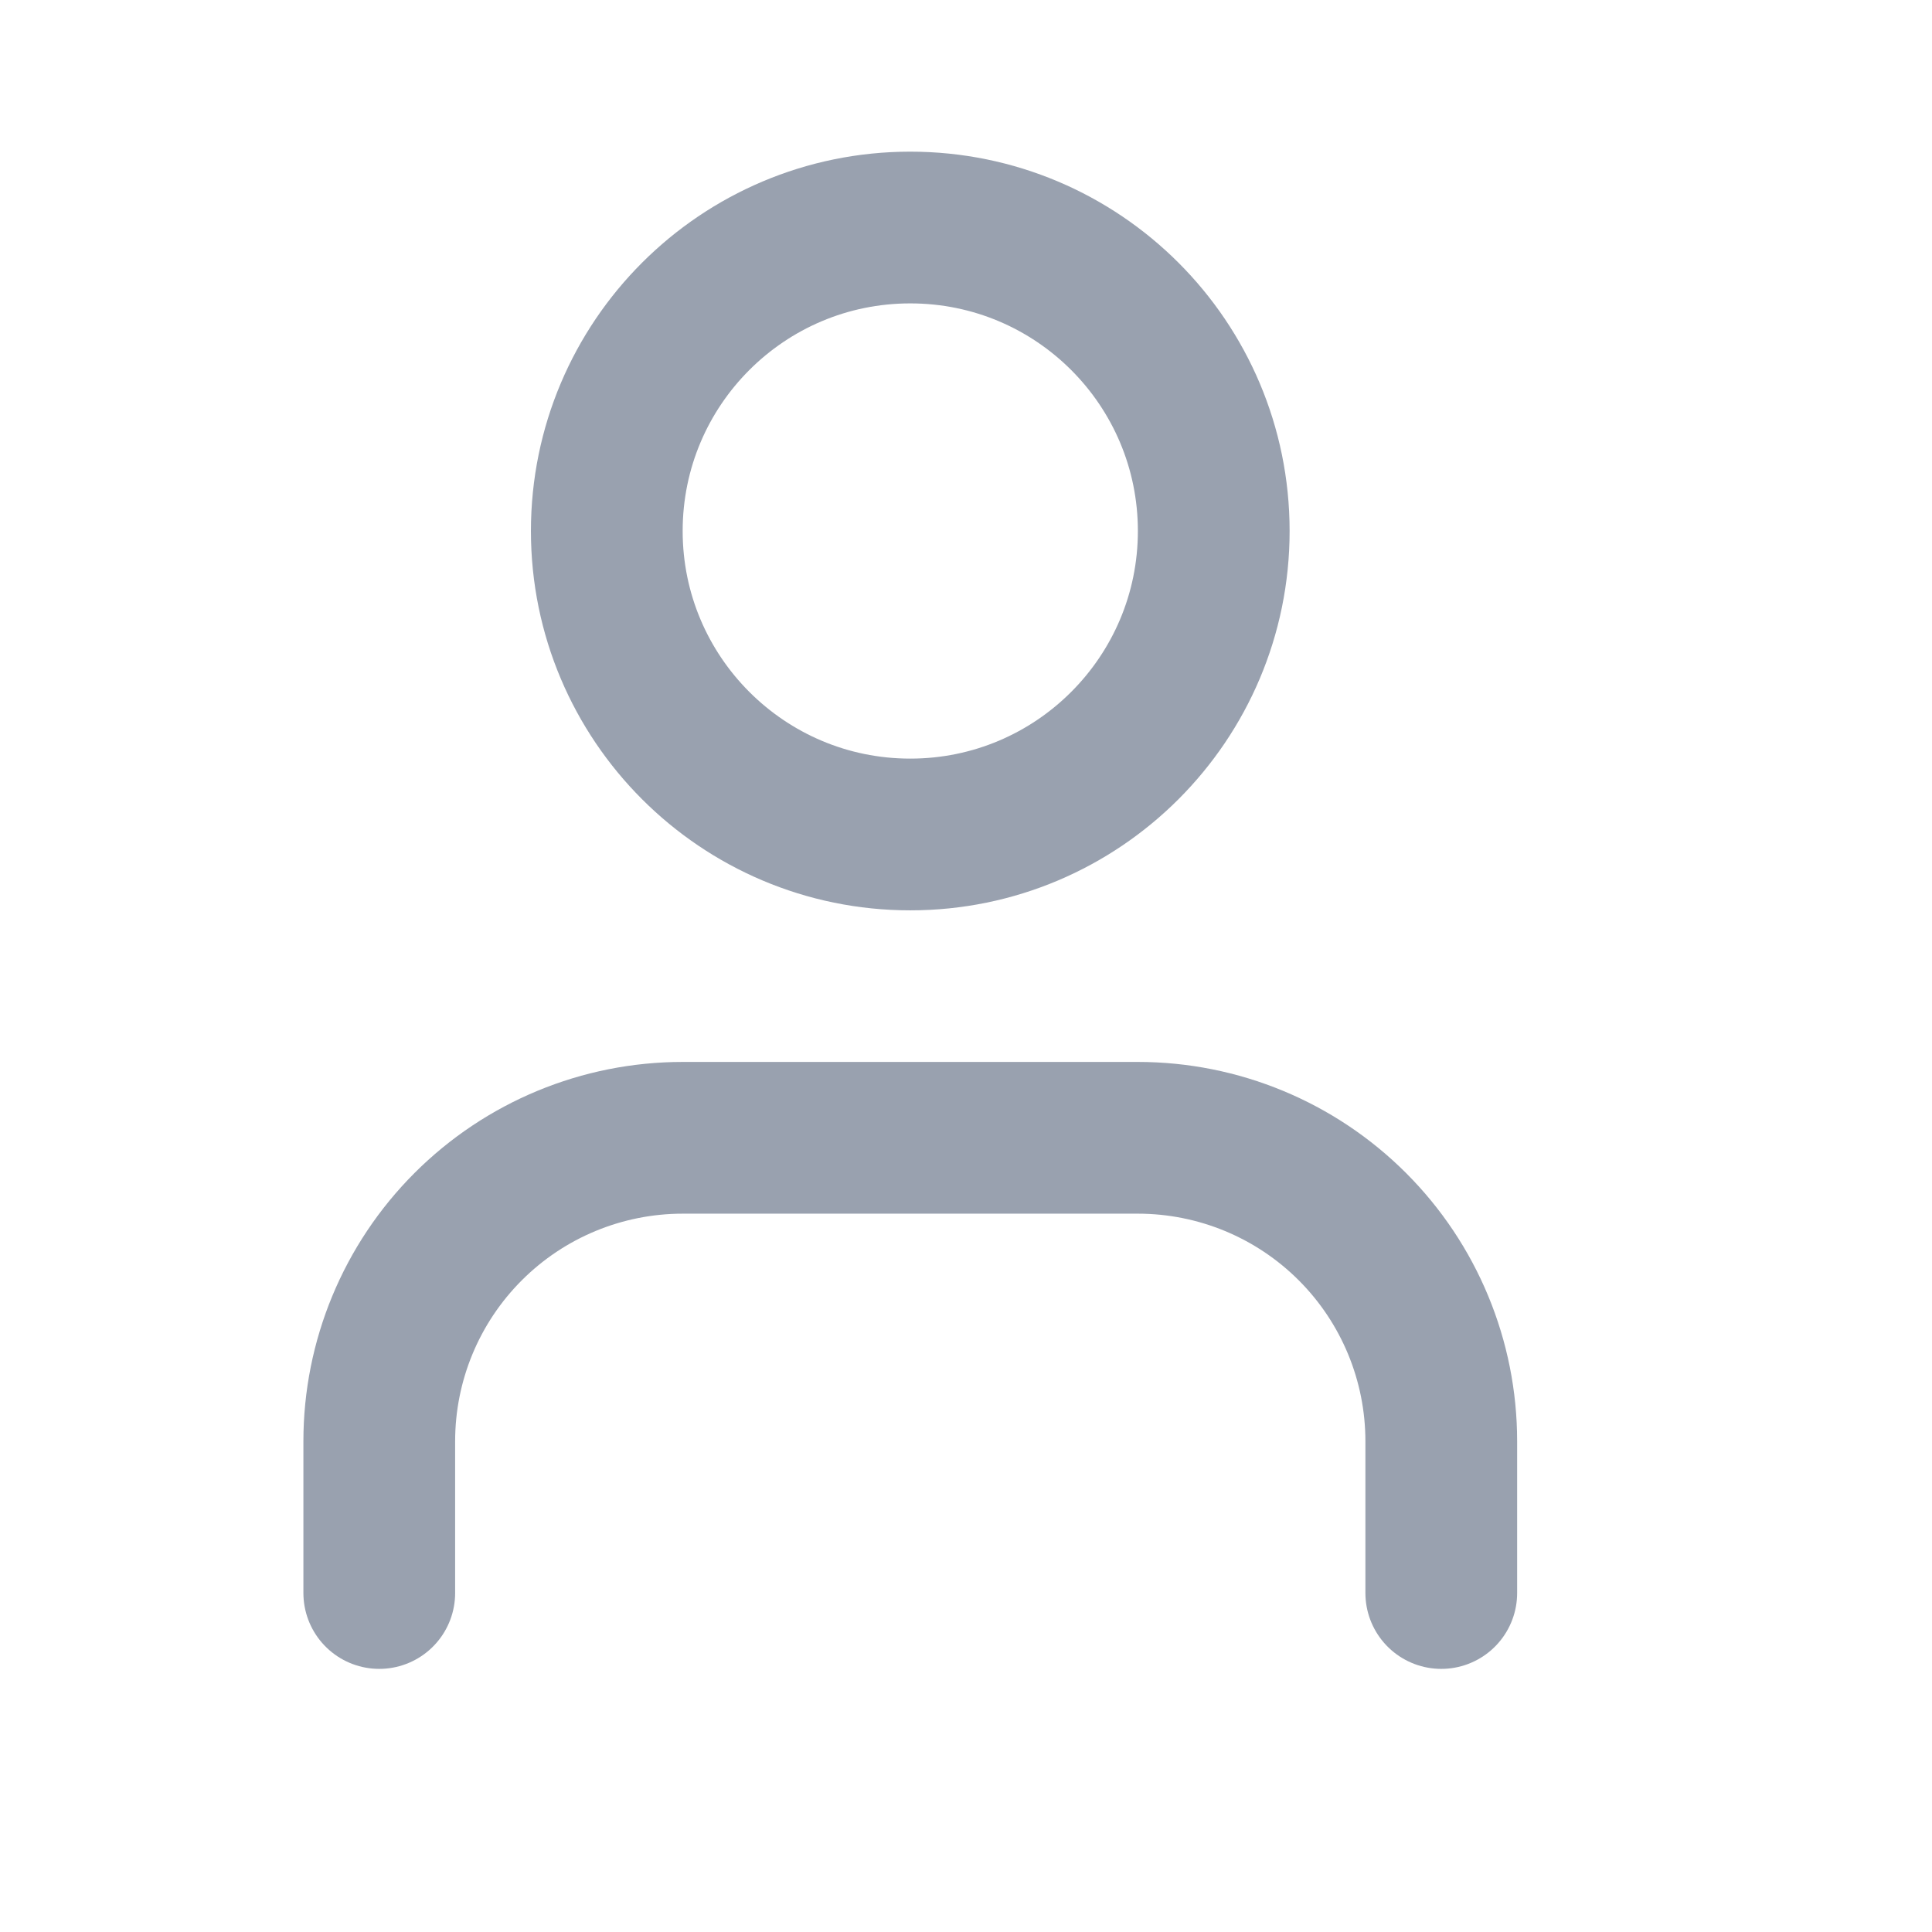
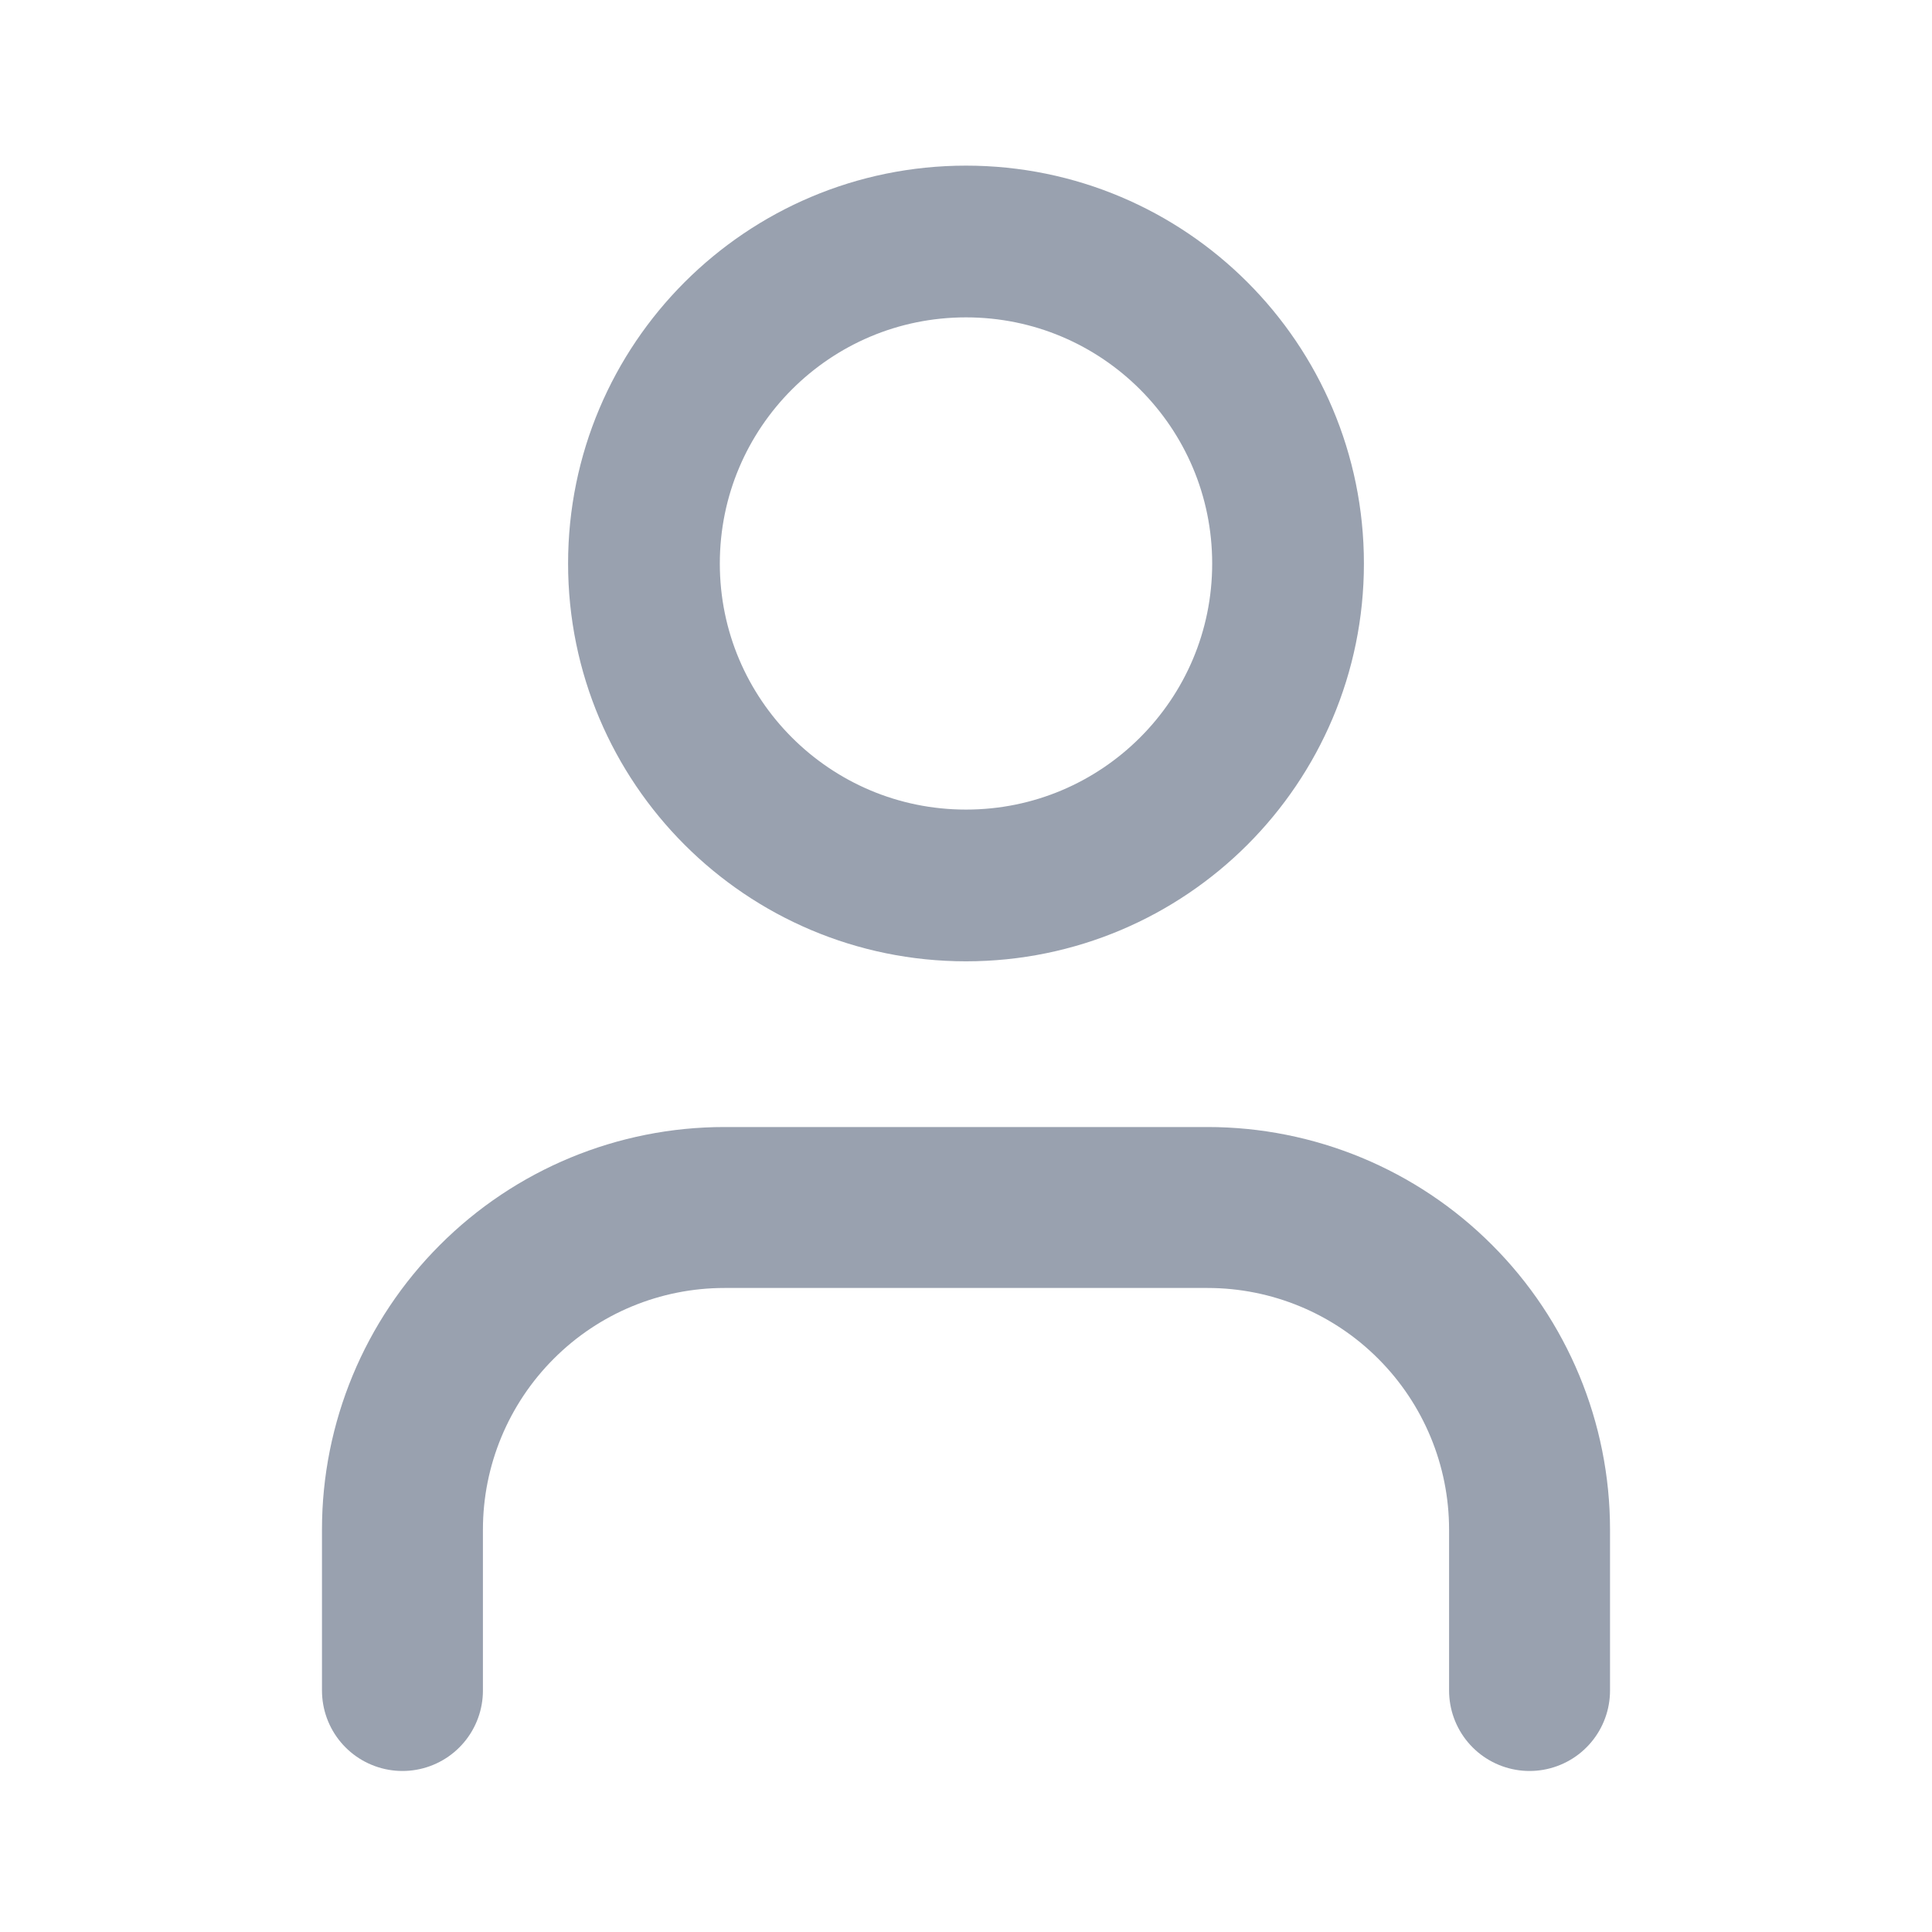
<svg xmlns="http://www.w3.org/2000/svg" width="13" height="13" viewBox="0 0 13 13" fill="none">
-   <path d="M9.698 10.719V9.698C9.698 9.156 9.483 8.637 9.1 8.254C8.717 7.871 8.198 7.656 7.656 7.656H4.594C4.052 7.656 3.533 7.871 3.15 8.254C2.767 8.637 2.552 9.156 2.552 9.698V10.719" stroke="#99A1AF" stroke-width="1.021" stroke-linecap="round" stroke-linejoin="round" />
-   <path d="M6.125 5.615C7.253 5.615 8.167 4.7 8.167 3.573C8.167 2.445 7.253 1.531 6.125 1.531C4.997 1.531 4.083 2.445 4.083 3.573C4.083 4.7 4.997 5.615 6.125 5.615Z" stroke="#99A1AF" stroke-width="1.021" stroke-linecap="round" stroke-linejoin="round" />
+   <path d="M10.292 11.375V10.292C10.292 9.717 10.063 9.166 9.657 8.76C9.251 8.353 8.7 8.125 8.125 8.125H4.875C4.3 8.125 3.749 8.353 3.343 8.76C2.937 9.166 2.708 9.717 2.708 10.292V11.375" stroke="#99A1AF" stroke-width="1.083" stroke-linecap="round" stroke-linejoin="round" />
+   <path d="M6.5 5.958C7.697 5.958 8.667 4.988 8.667 3.792C8.667 2.595 7.697 1.625 6.5 1.625C5.303 1.625 4.333 2.595 4.333 3.792C4.333 4.988 5.303 5.958 6.5 5.958Z" stroke="#99A1AF" stroke-width="1.021" stroke-linecap="round" stroke-linejoin="round" />
</svg>
